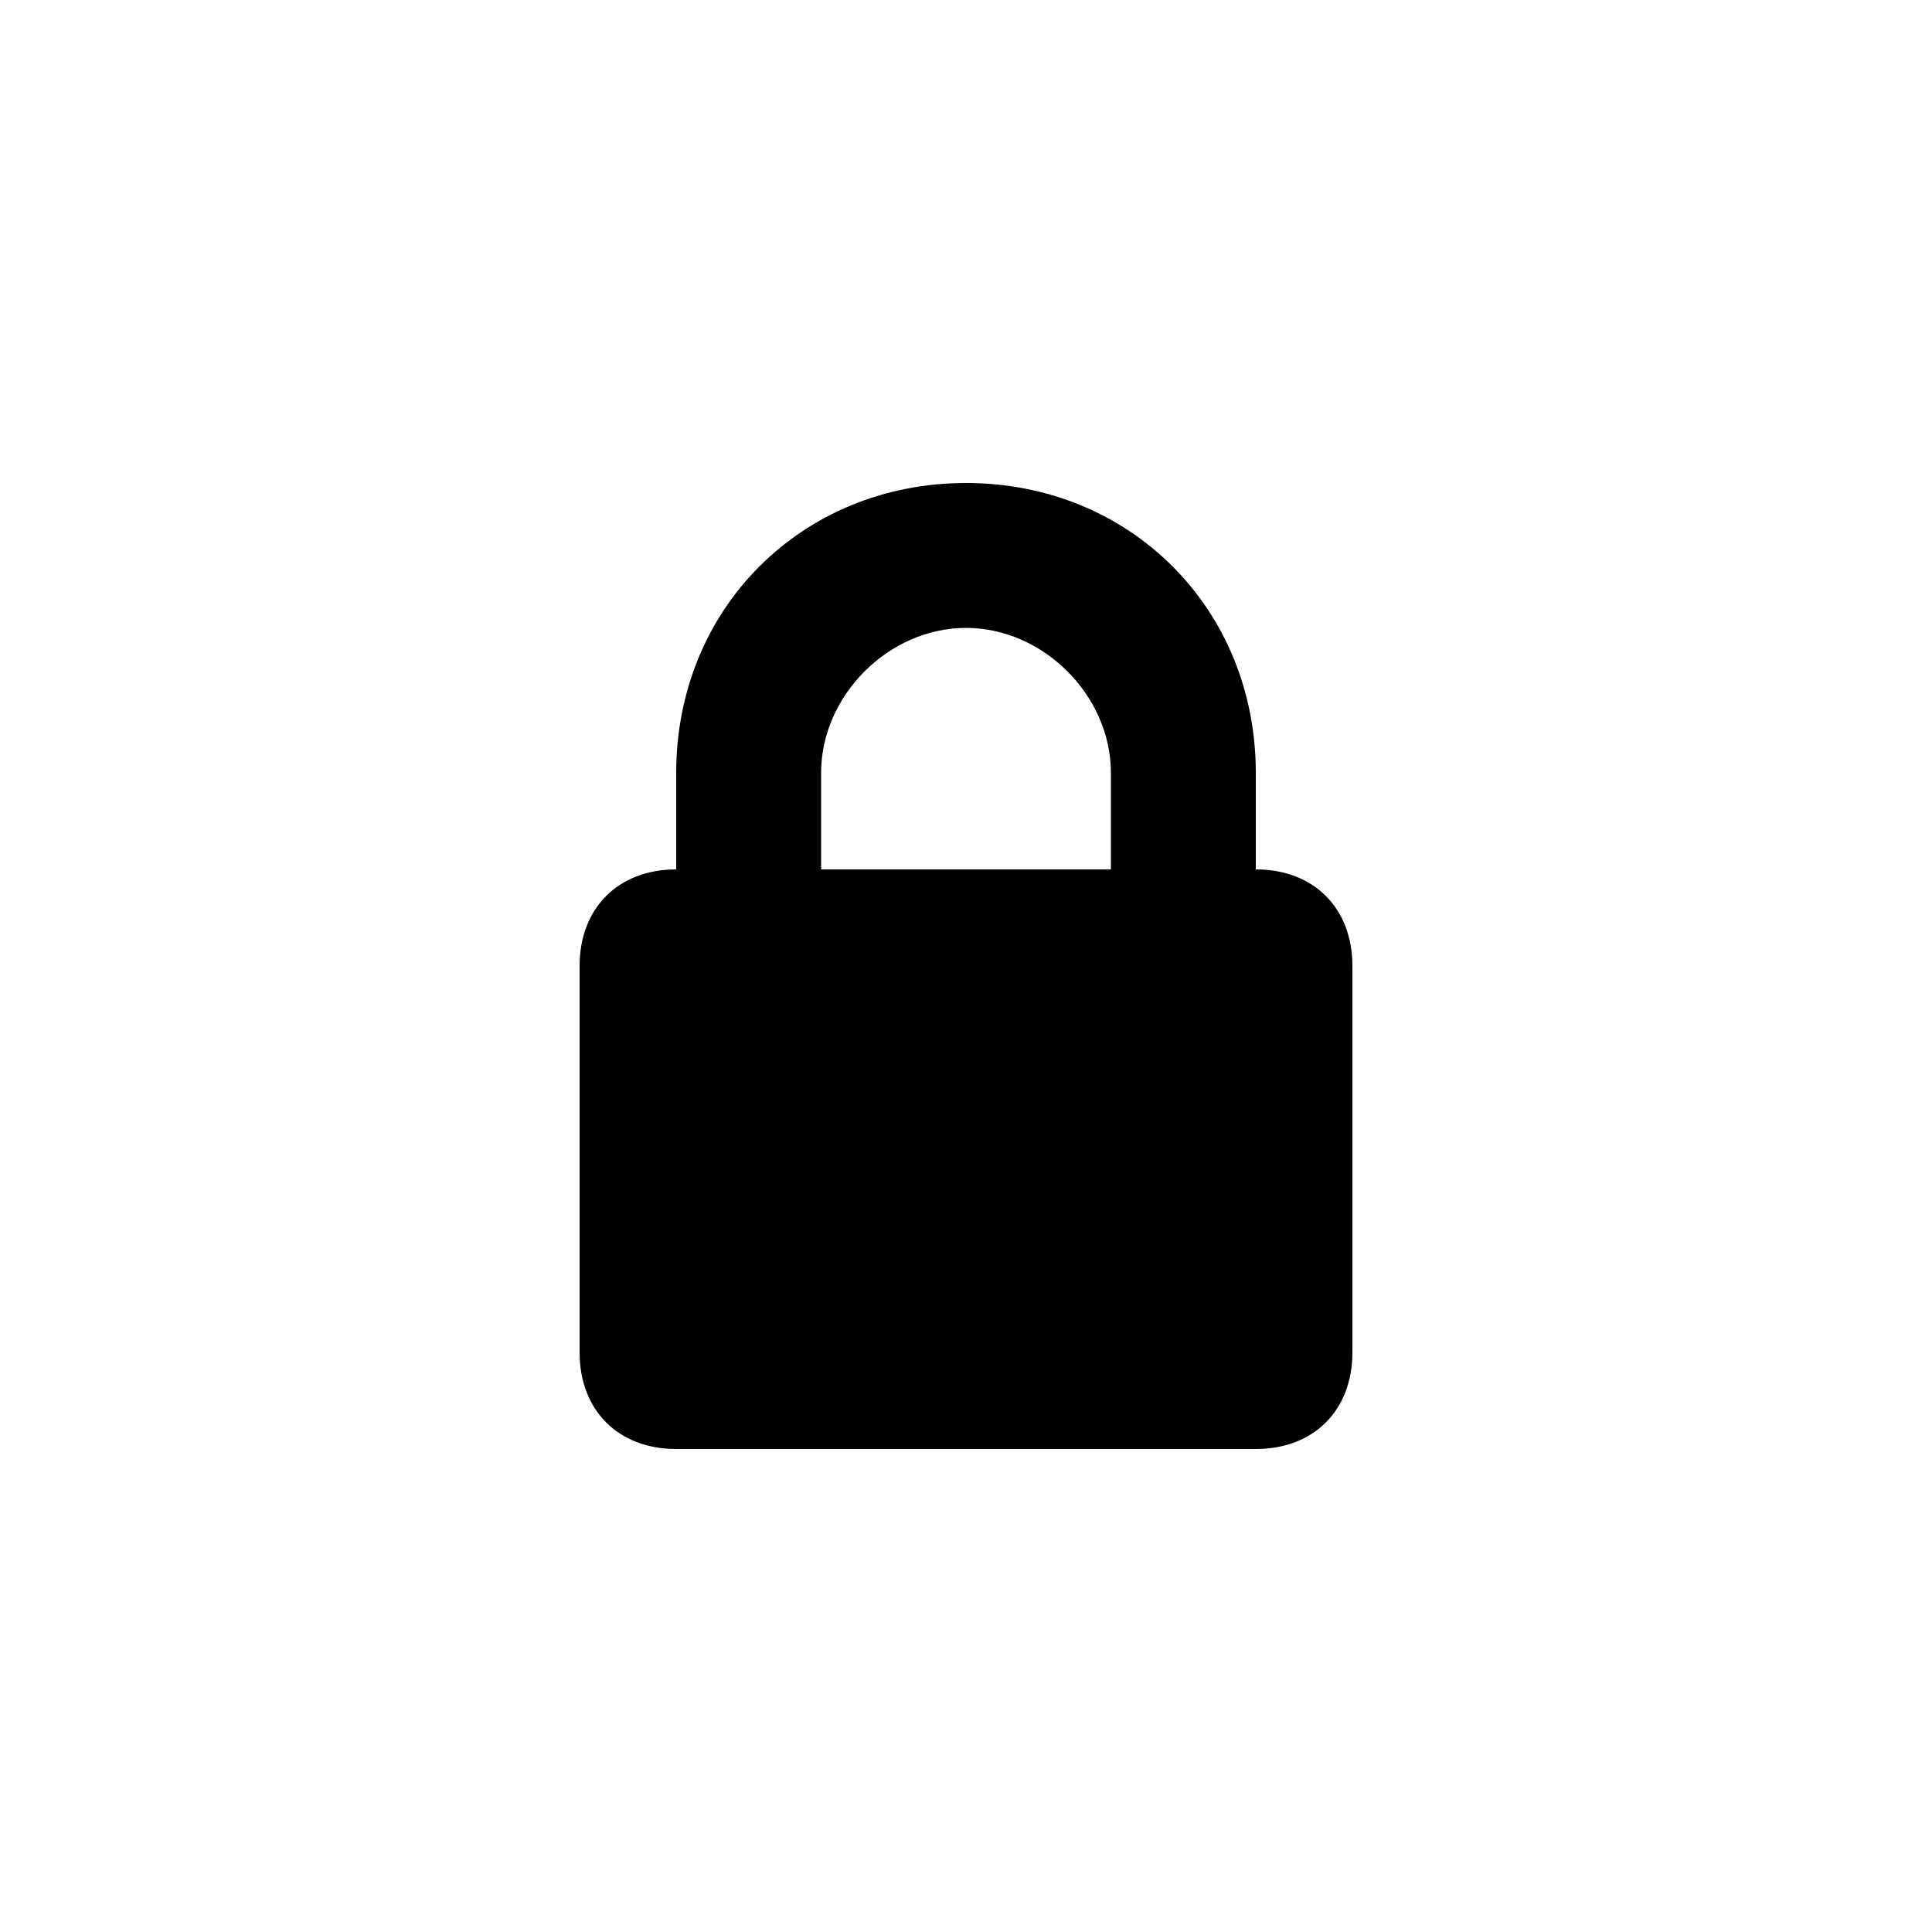
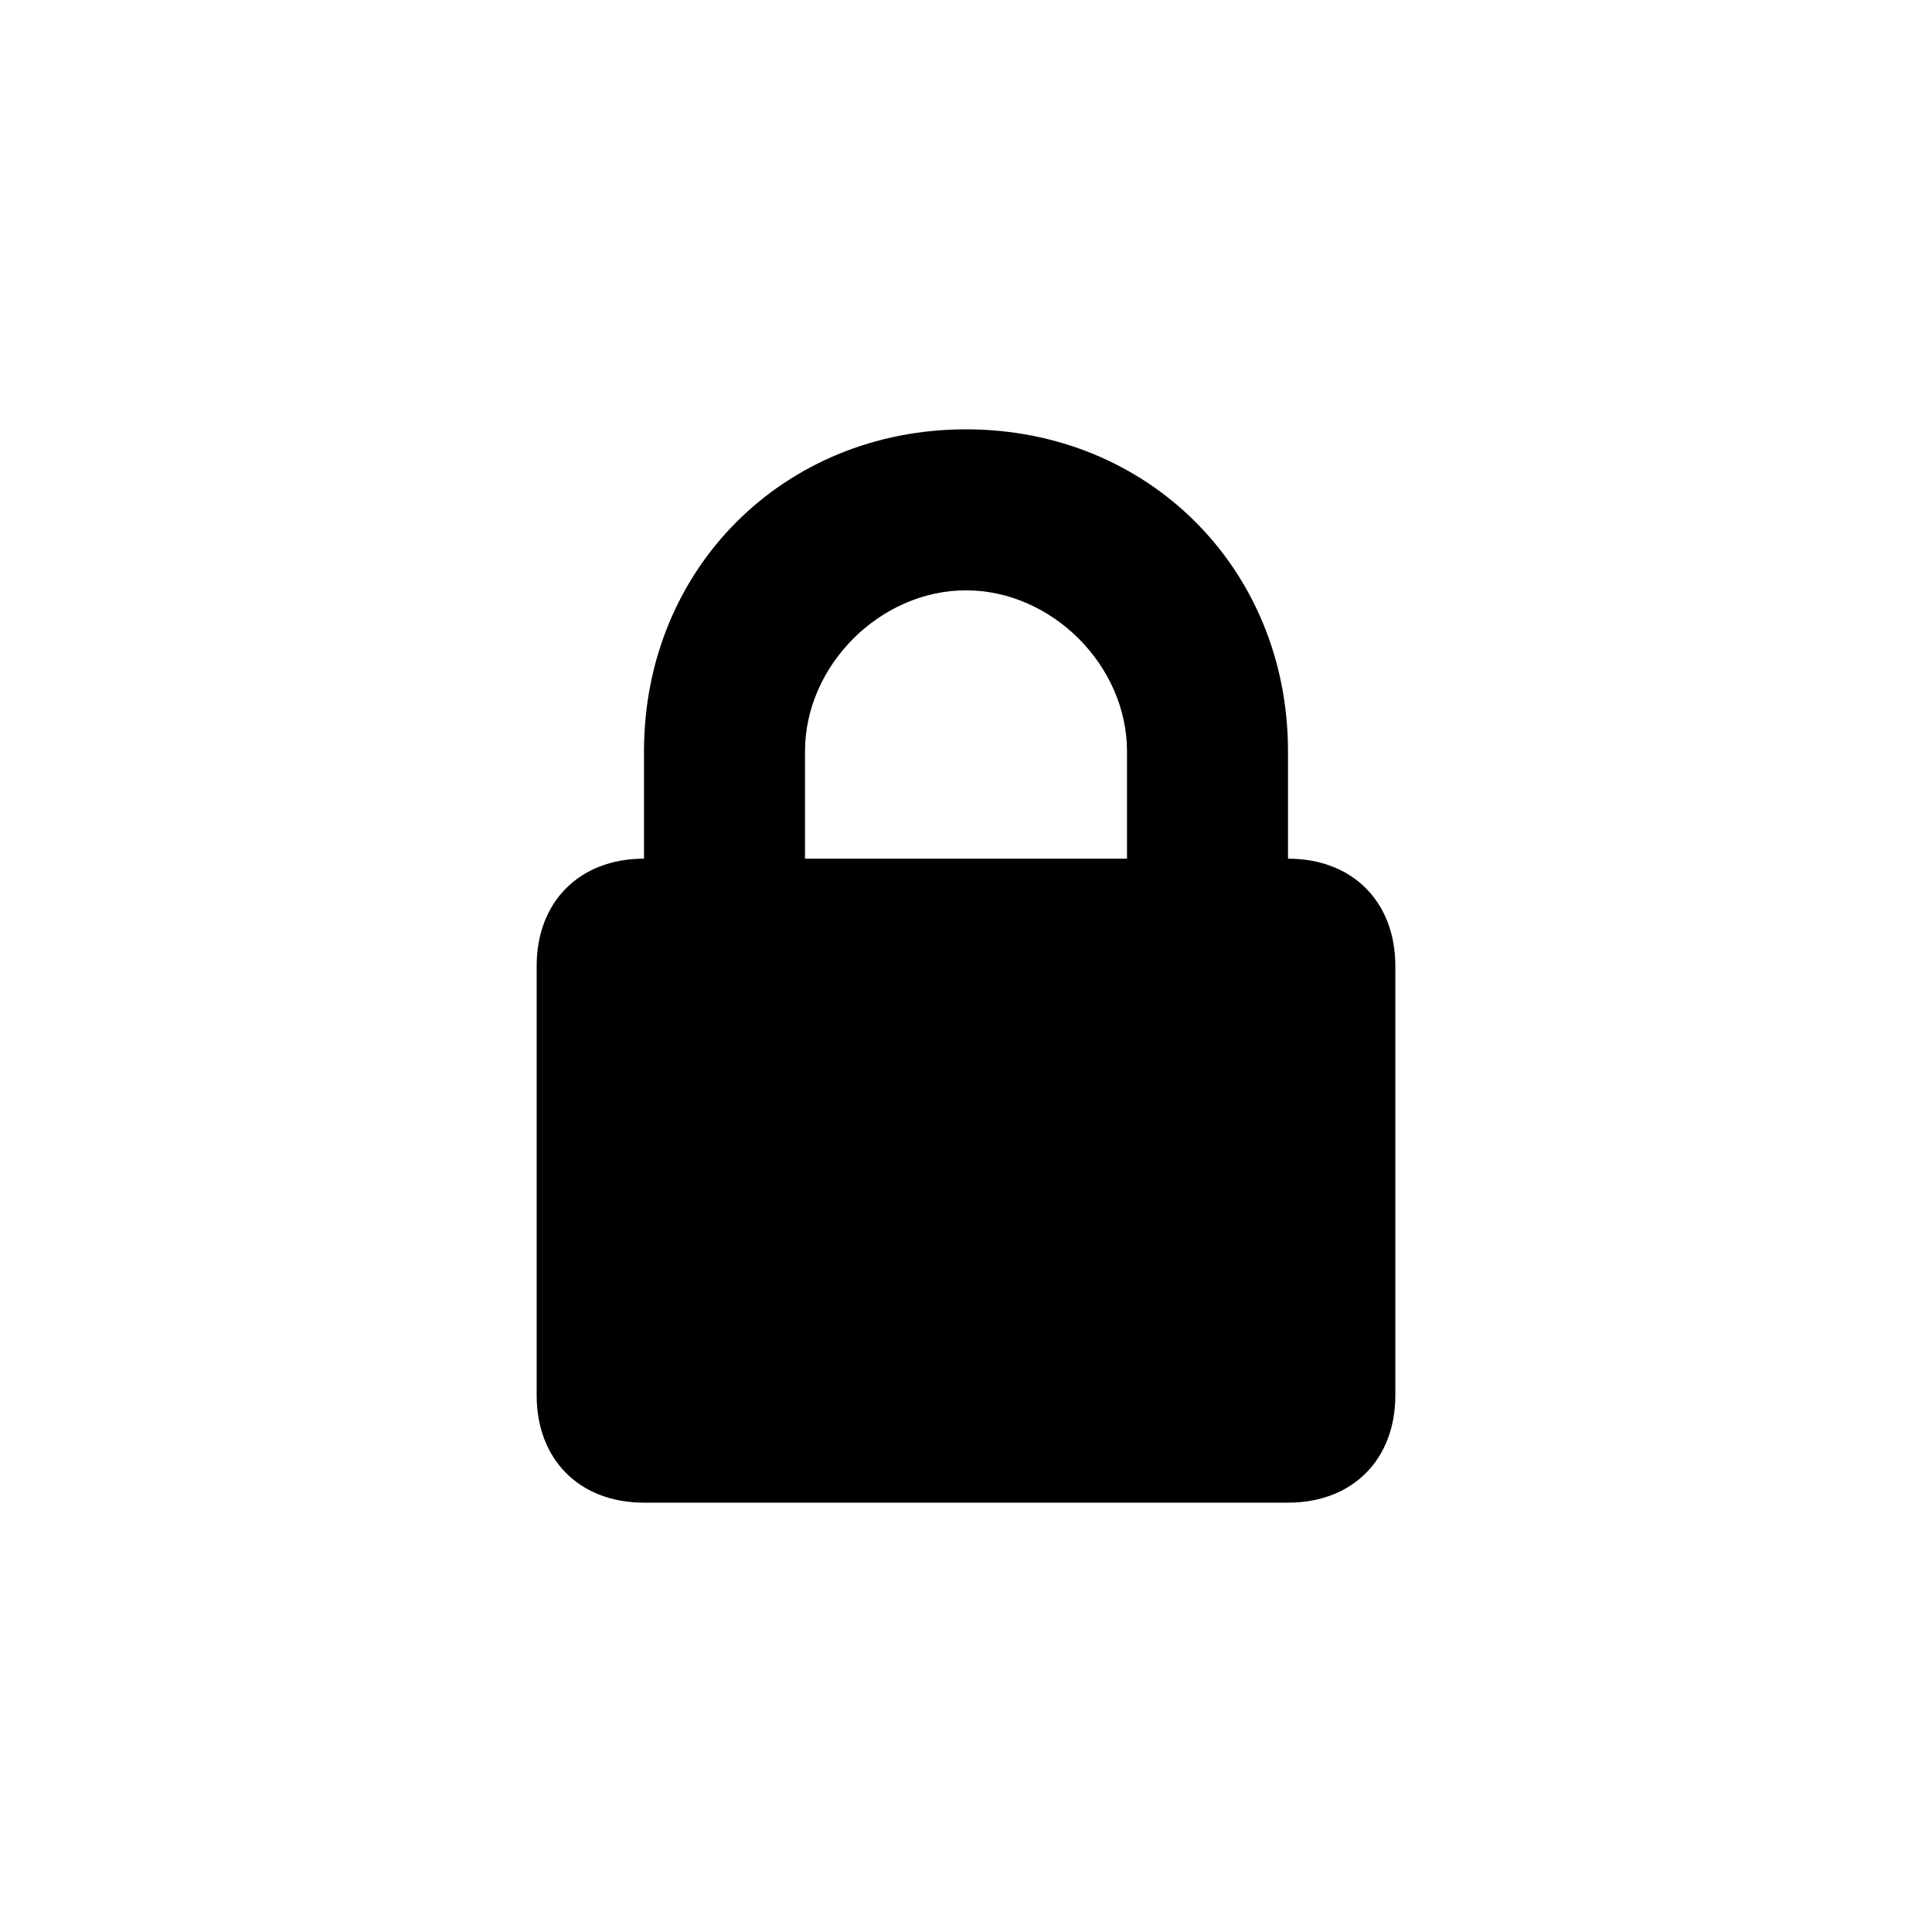
- <svg viewBox="0 0 20 20">
-   <path d="M10,5C8.3,5,7,6.3,7,8v1c-0.6,0-1,0.4-1,1v4c0,0.6,0.4,1,1,1h6c0.6,0,1-0.4,1-1v-4c0-0.6-0.4-1-1-1V8C13,6.3,11.7,5,10,5z   M10,6.5c0.8,0,1.5,0.7,1.5,1.5v1h-3V8C8.5,7.2,9.2,6.5,10,6.5z" />
+ <svg viewBox="0 0 18 18">
+   <path d="M9,4C7.3,4,6,5.3,6,7v1C5.4,8,5,8.4,5,9v4c0,0.6,0.4,1,1,1h6c0.6,0,1-0.4,1-1V9c0-0.6-0.4-1-1-1V7C12,5.3,10.7,4,9,4z   M9,5.5c0.8,0,1.5,0.7,1.5,1.5v1h-3V7C7.5,6.2,8.2,5.5,9,5.5z" />
</svg>
